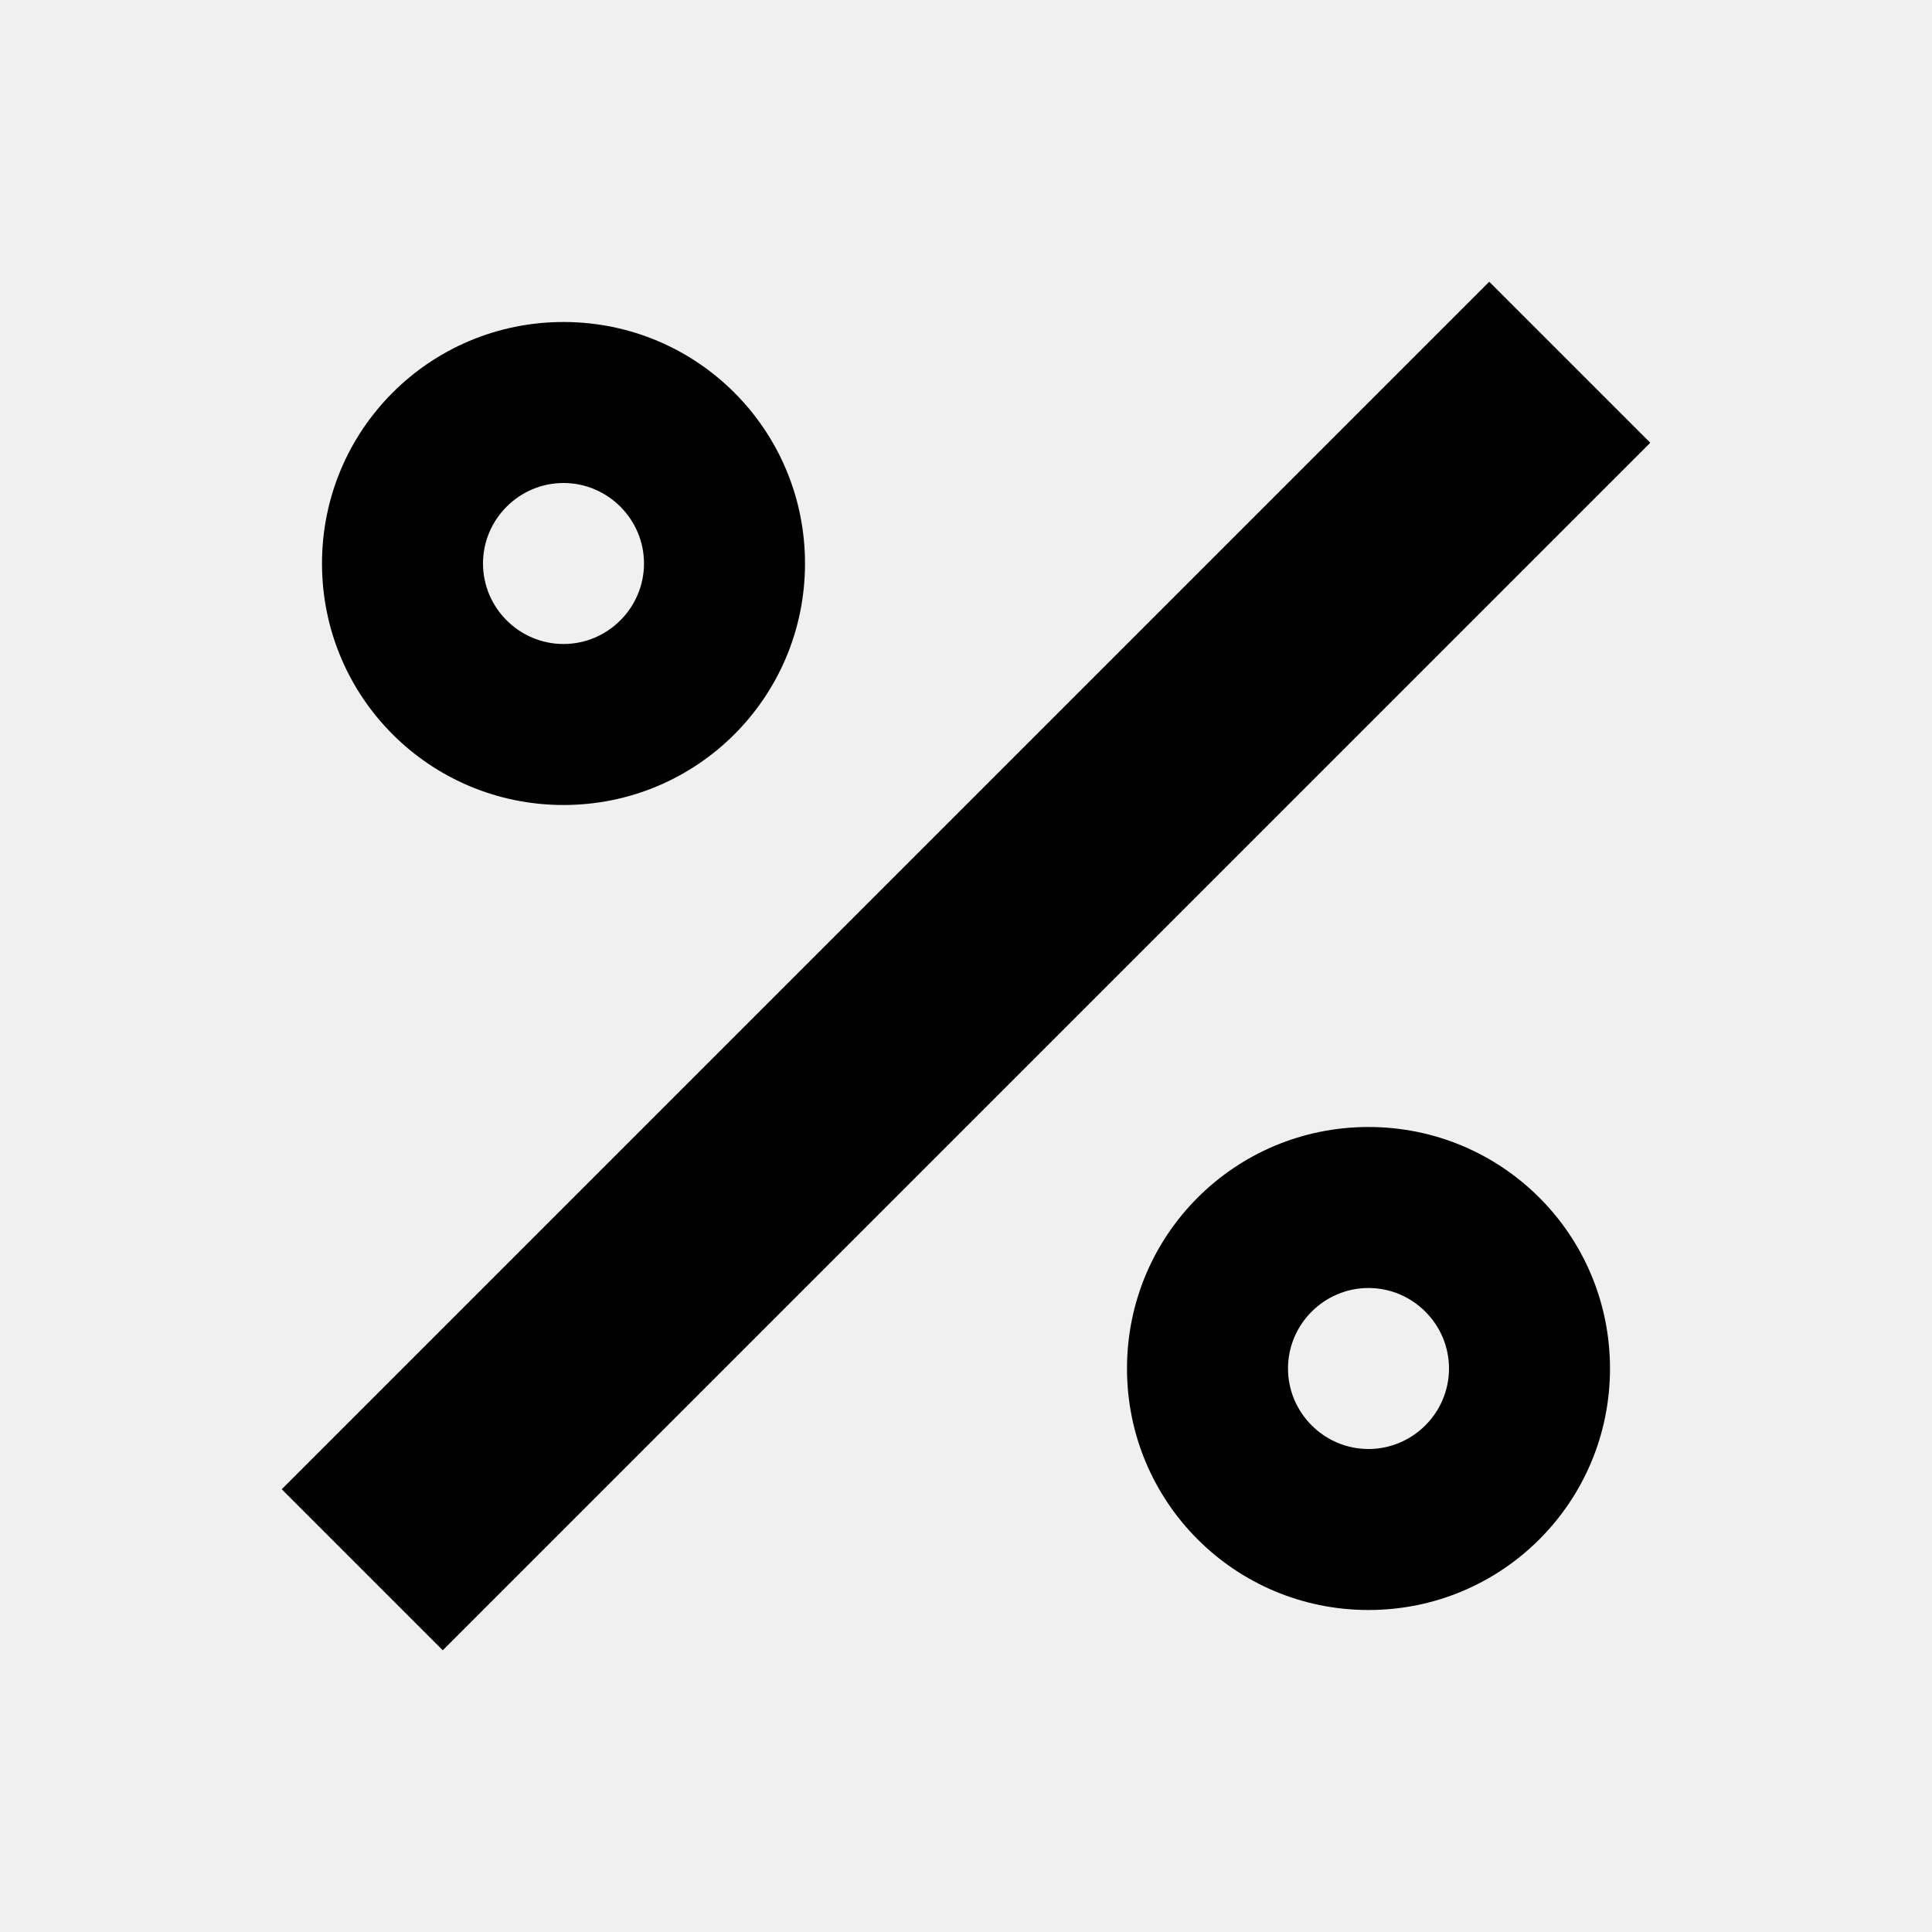
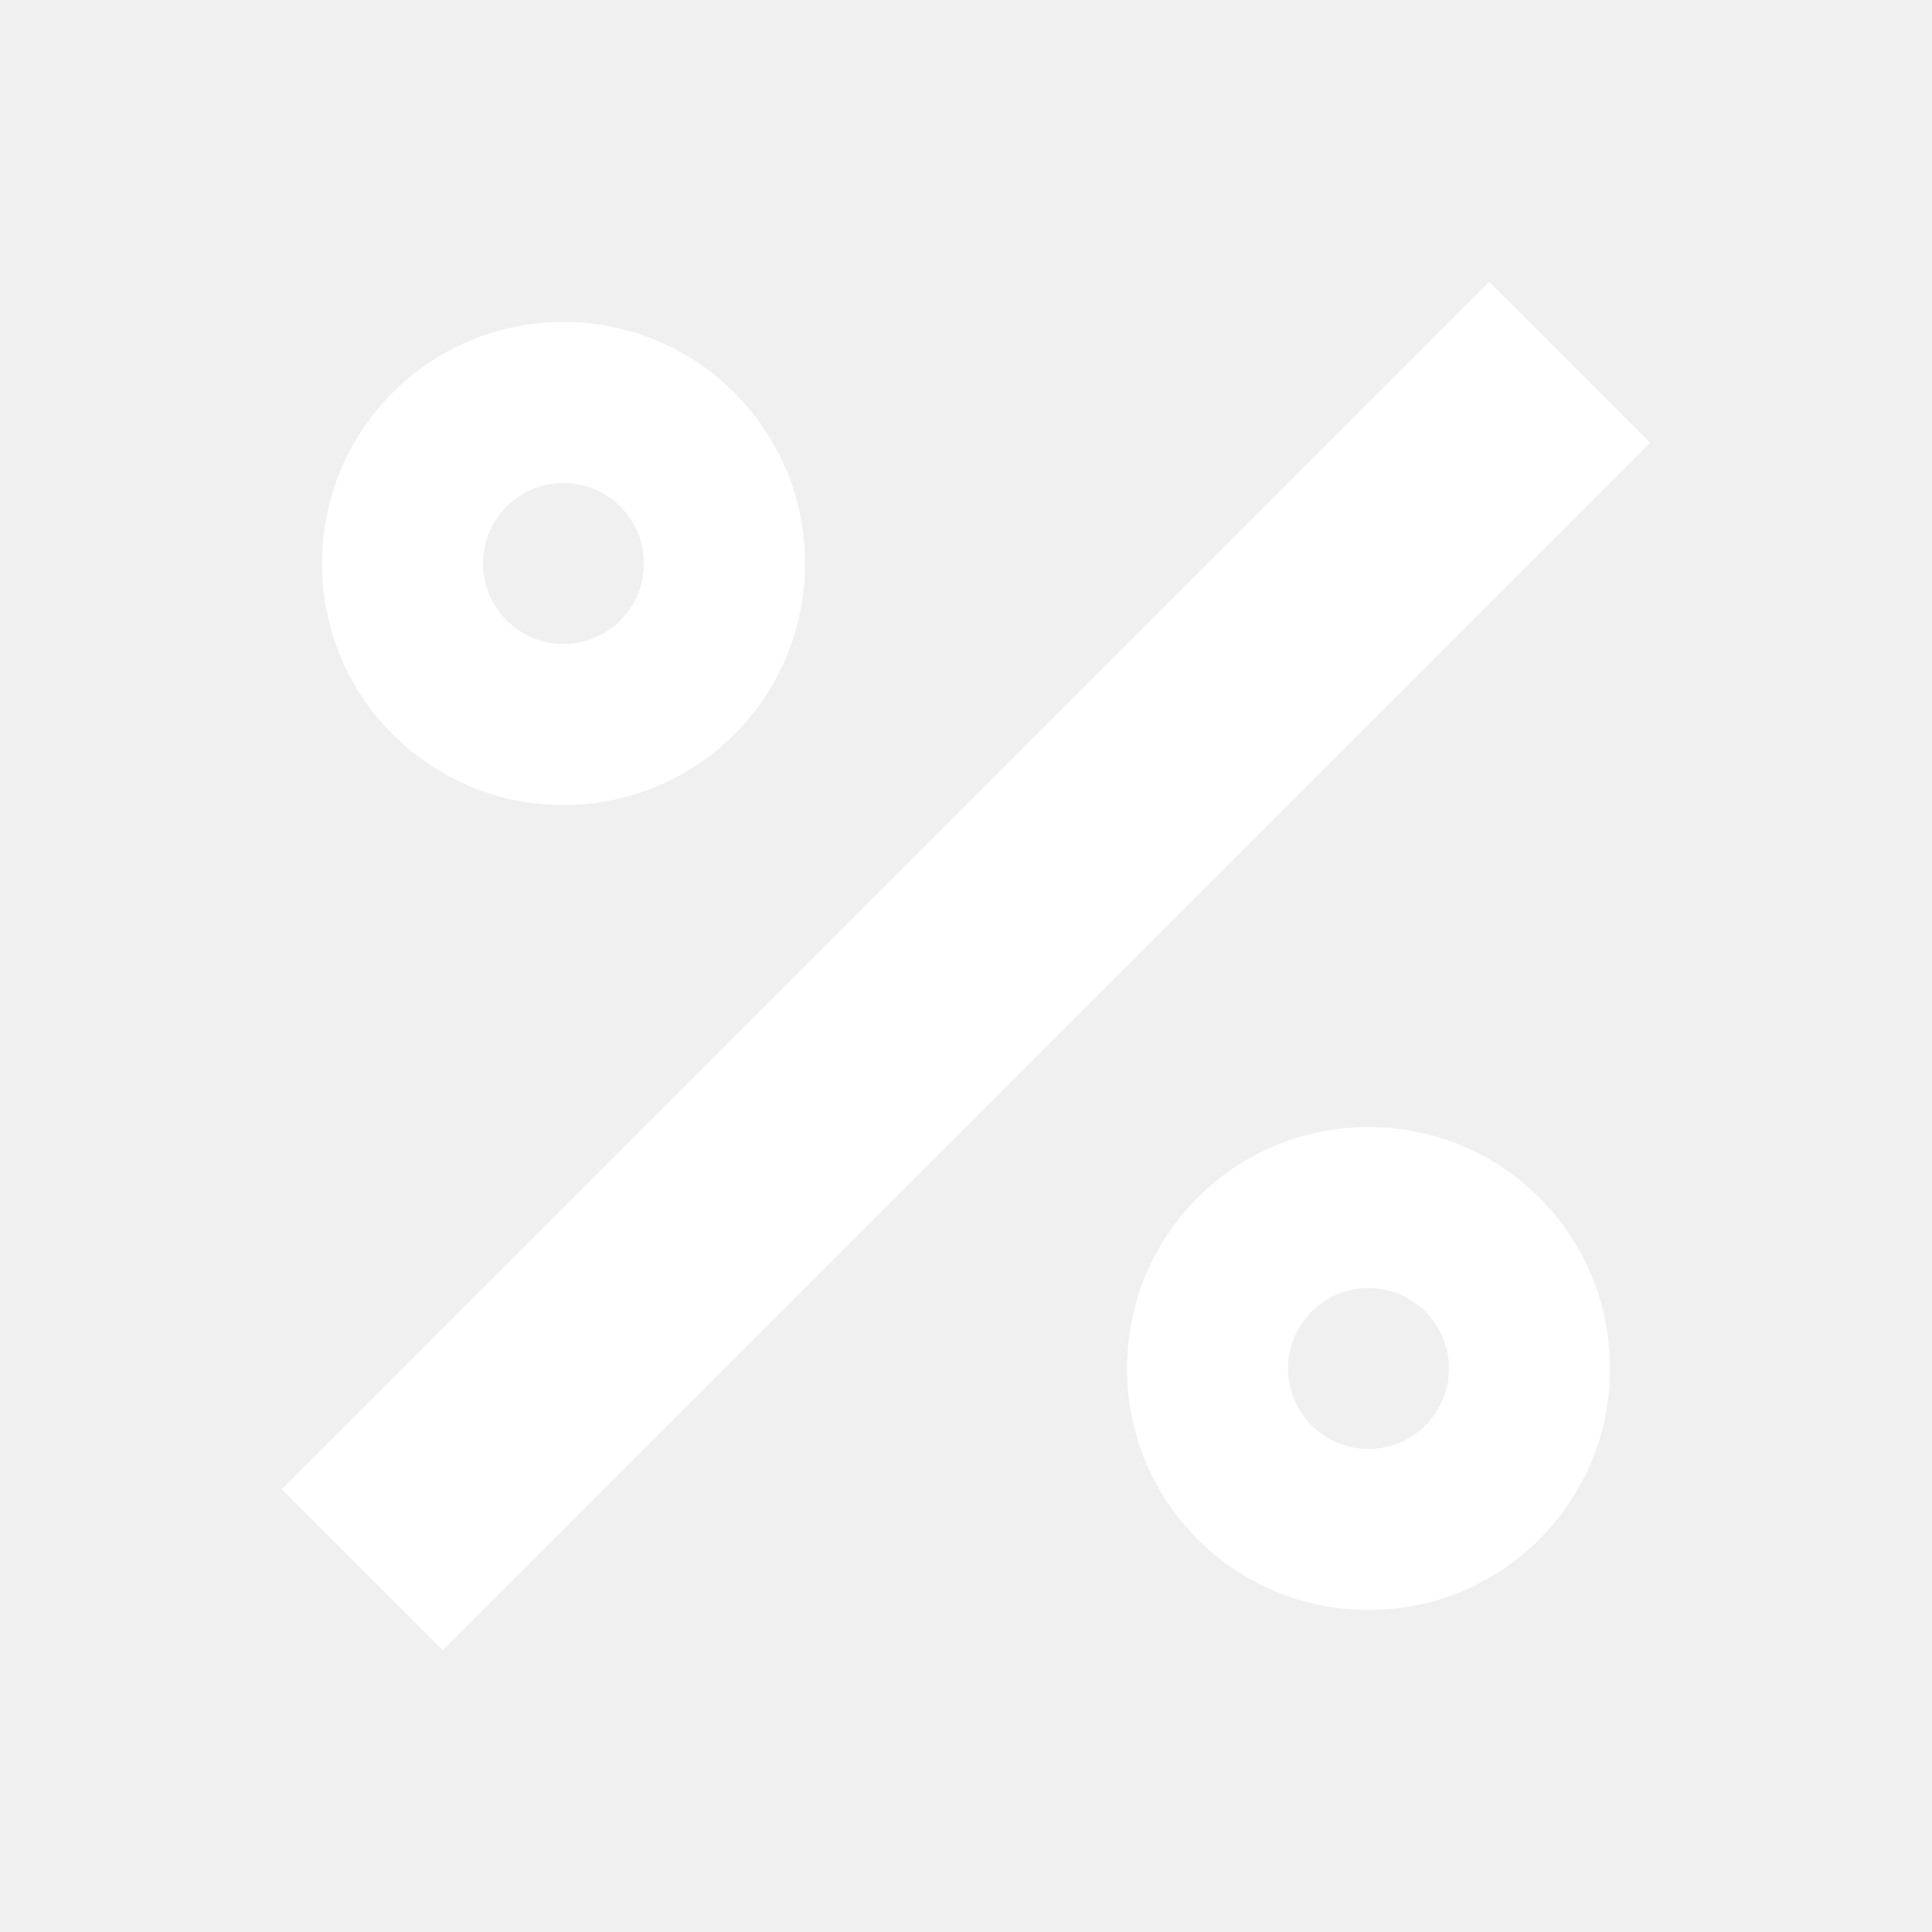
<svg xmlns="http://www.w3.org/2000/svg" version="1.1" id="mdi-percent-outline" width="24" height="24" viewBox="0 0 24 24">
-   <path d="M18.5 3.5L20.5 5.5L5.5 20.5L3.5 18.5L18.5 3.5M7 4C8.66 4 10 5.34 10 7C10 8.66 8.66 10 7 10C5.34 10 4 8.66 4 7C4 5.34 5.34 4 7 4M17 14C18.66 14 20 15.34 20 17C20 18.66 18.66 20 17 20C15.34 20 14 18.66 14 17C14 15.34 15.34 14 17 14M7 6C6.45 6 6 6.45 6 7C6 7.55 6.45 8 7 8C7.55 8 8 7.55 8 7C8 6.45 7.55 6 7 6M17 16C16.45 16 16 16.45 16 17C16 17.55 16.45 18 17 18C17.55 18 18 17.55 18 17C18 16.45 17.55 16 17 16Z" />
+   <path d="M18.5 3.5L20.5 5.5L5.5 20.5L3.5 18.5L18.5 3.5M7 4C8.66 4 10 5.34 10 7C10 8.66 8.66 10 7 10C5.34 10 4 8.66 4 7C4 5.34 5.34 4 7 4M17 14C18.66 14 20 15.34 20 17C20 18.66 18.66 20 17 20C15.34 20 14 18.66 14 17C14 15.34 15.34 14 17 14M7 6C6.45 6 6 6.45 6 7C6 7.55 6.45 8 7 8C7.55 8 8 7.55 8 7C8 6.45 7.55 6 7 6M17 16C16.45 16 16 16.45 16 17C16 17.55 16.45 18 17 18C17.55 18 18 17.55 18 17C18 16.45 17.55 16 17 16Z" fill="white" />
</svg>
